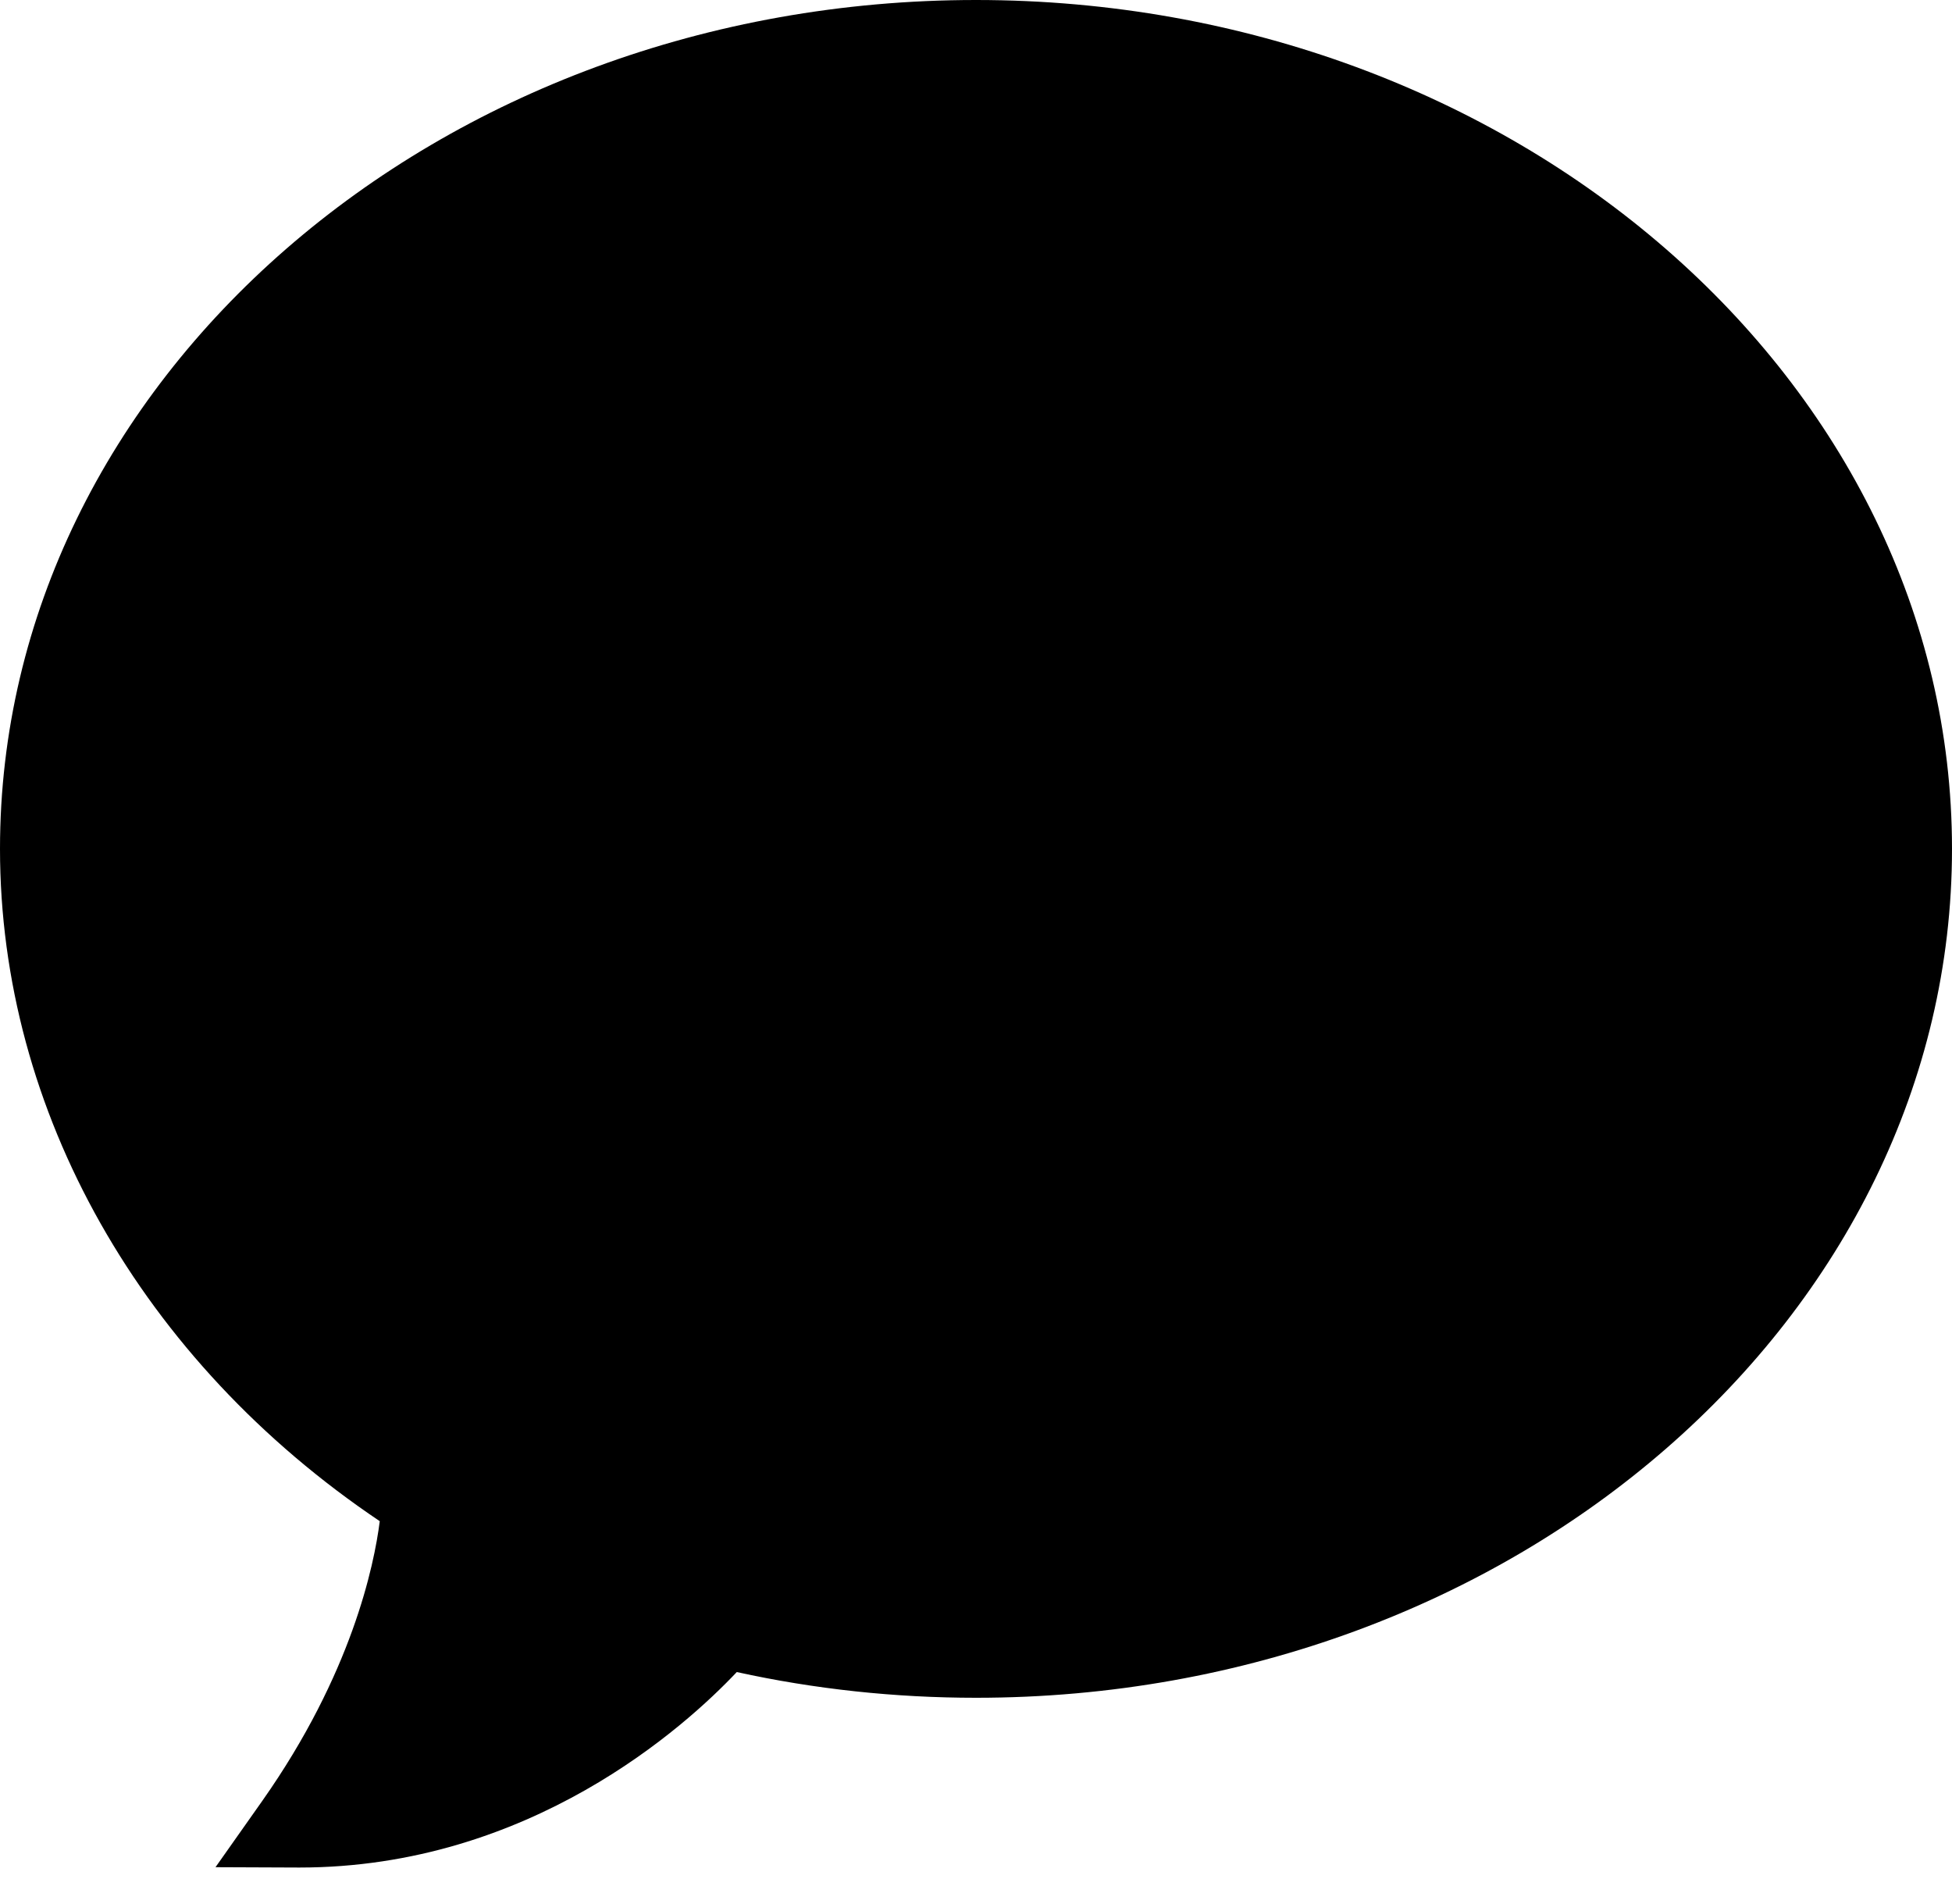
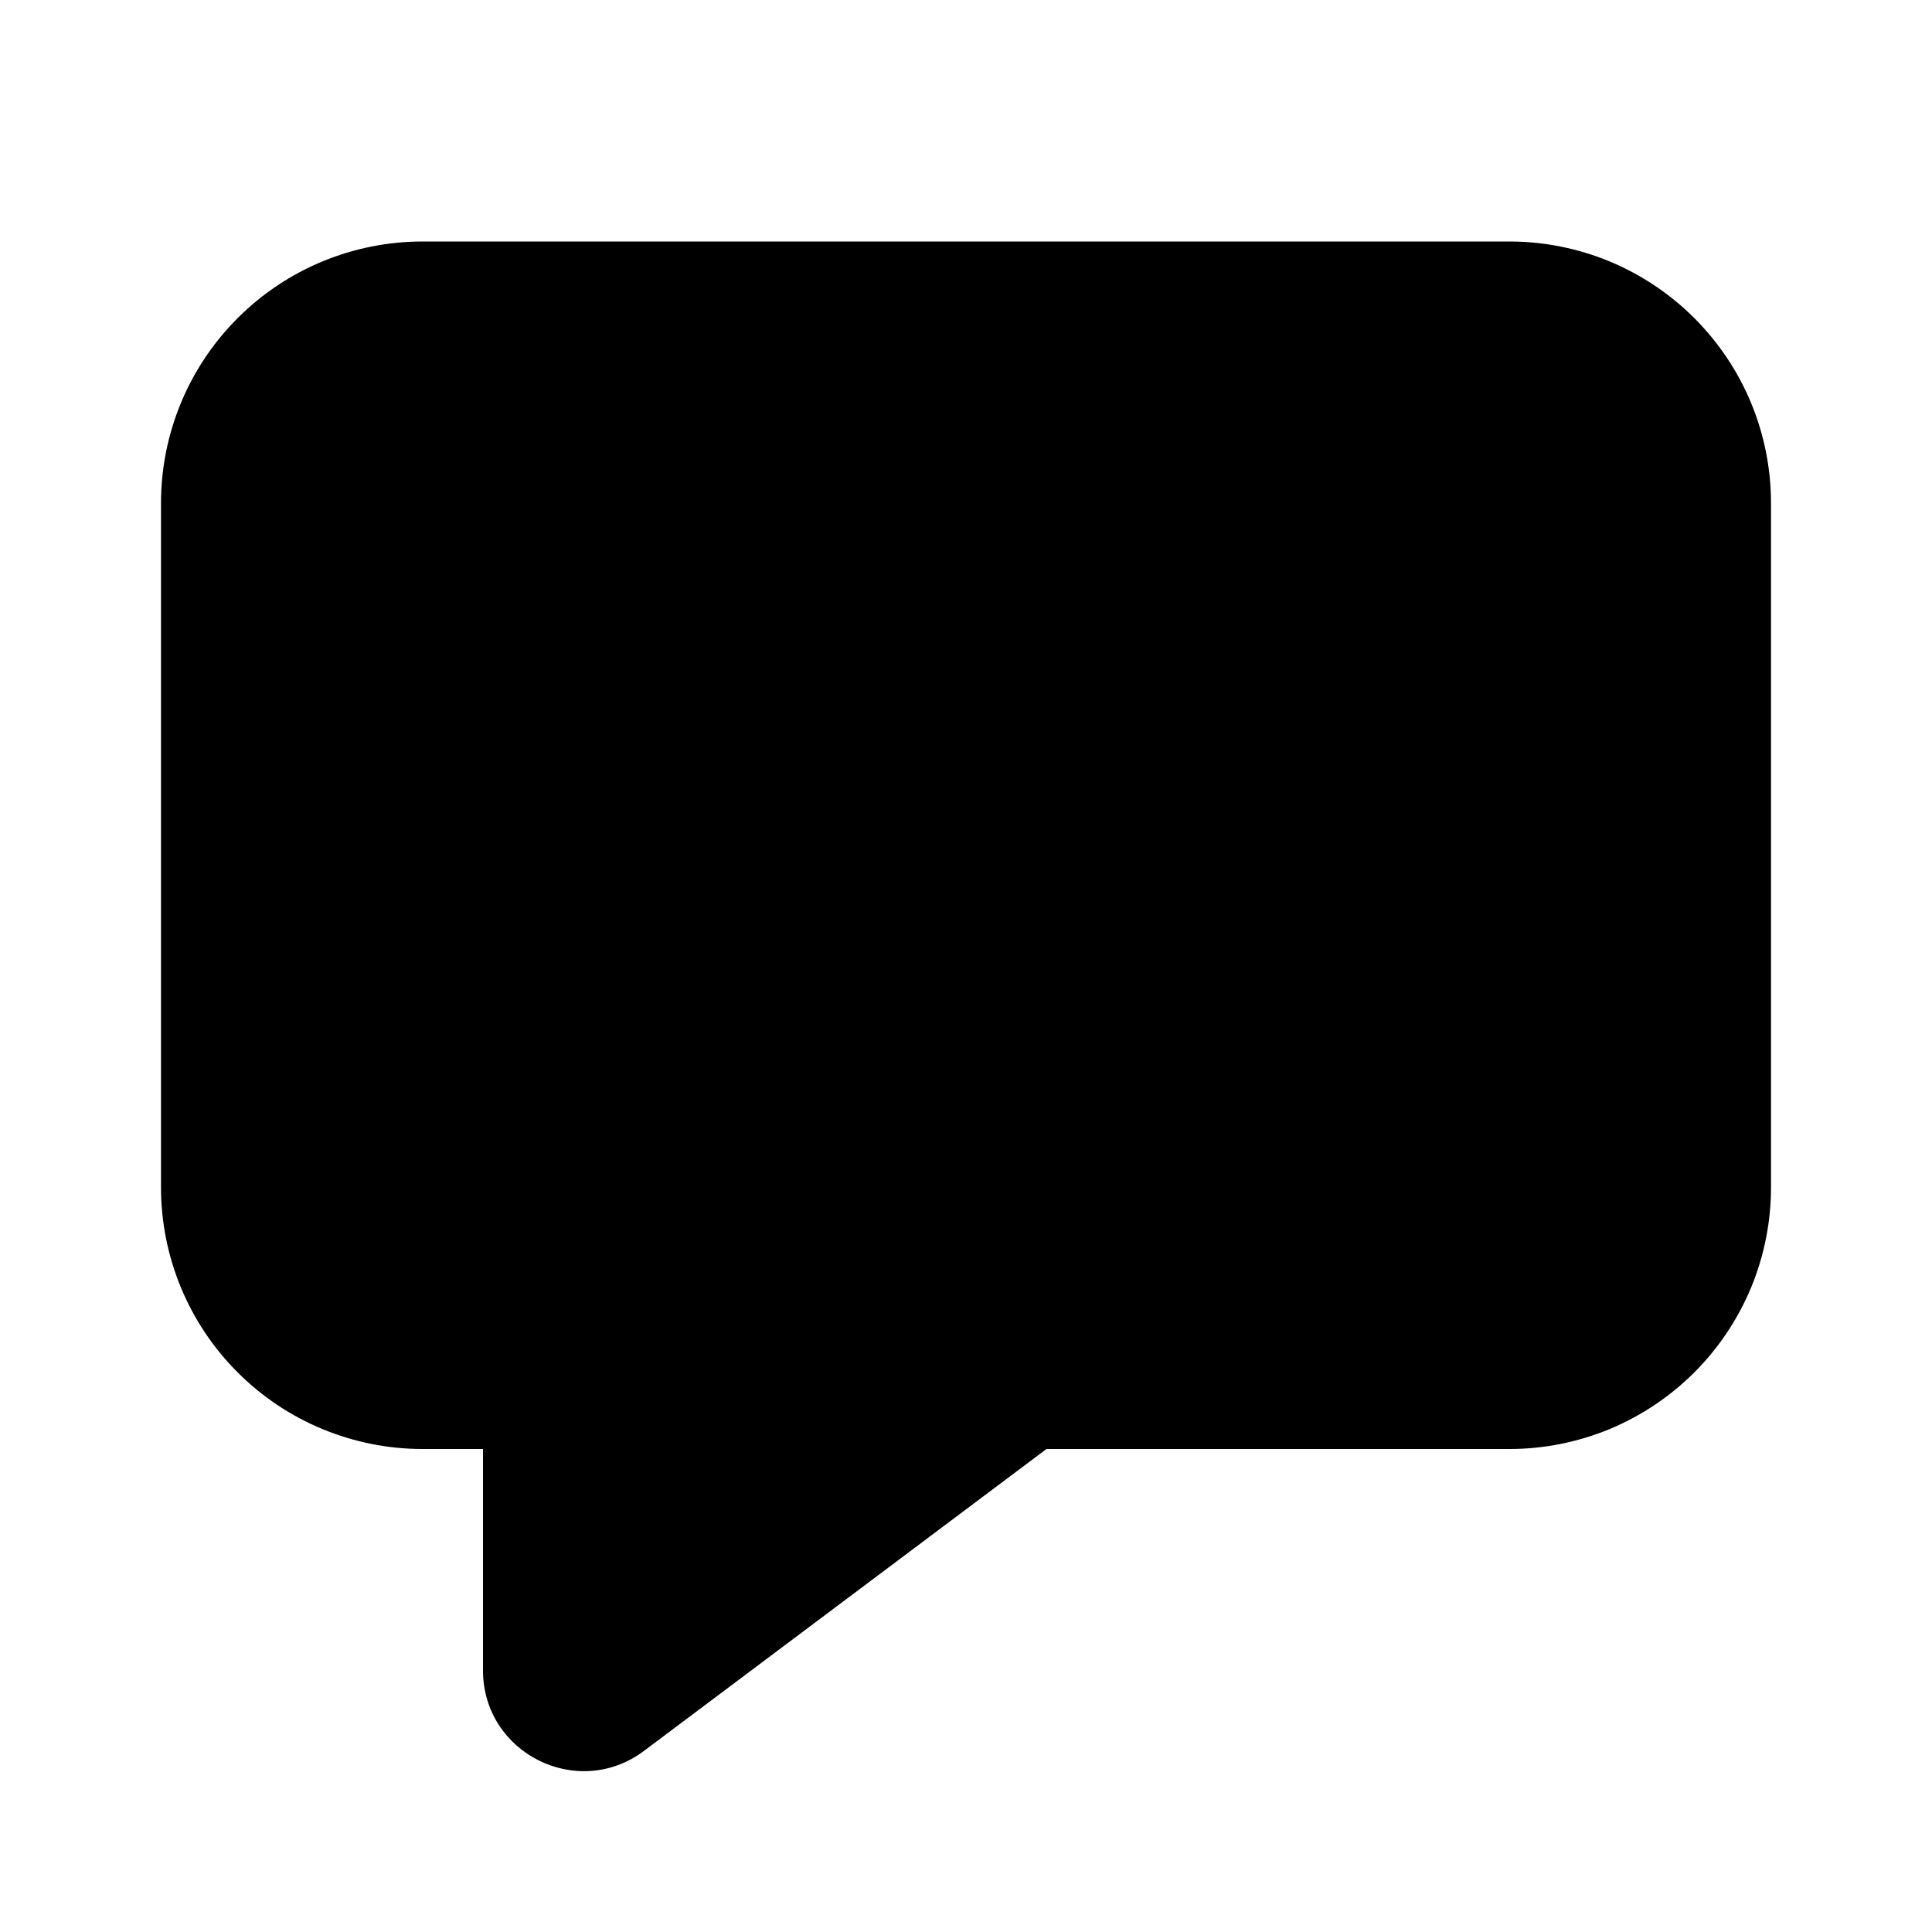
- <svg xmlns="http://www.w3.org/2000/svg" width="40" height="39" viewBox="0 0 40 39" fill="none">
-   <path d="M20 0C8.971 0 0 7.802 0 17.391C0 22.772 2.901 27.884 7.782 31.165C7.666 32.079 7.204 34.297 5.377 36.892L4.416 38.254L6.135 38.261C10.856 38.261 14.049 35.367 15.098 34.256C16.692 34.606 18.339 34.783 20 34.783C31.029 34.783 40 26.98 40 17.391C40 7.802 31.029 0 20 0Z" fill="black" />
+ <svg xmlns="http://www.w3.org/2000/svg" width="24" height="24" viewBox="0 0 24 24" fill="none">
+   <path d="M5.25 3C4.388 3 3.561 3.342 2.952 3.952C2.342 4.561 2 5.388 2 6.25V14.75C2 15.612 2.342 16.439 2.952 17.048C3.561 17.658 4.388 18 5.25 18H6V20.75C6 21.78 7.176 22.368 8 21.75L13 18H18.75C19.177 18 19.599 17.916 19.994 17.753C20.388 17.589 20.746 17.35 21.048 17.048C21.35 16.746 21.589 16.388 21.753 15.994C21.916 15.599 22 15.177 22 14.75V6.25C22 5.823 21.916 5.401 21.753 5.006C21.589 4.612 21.35 4.254 21.048 3.952C20.746 3.65 20.388 3.411 19.994 3.247C19.599 3.084 19.177 3 18.75 3H5.25Z" fill="black" />
</svg>
